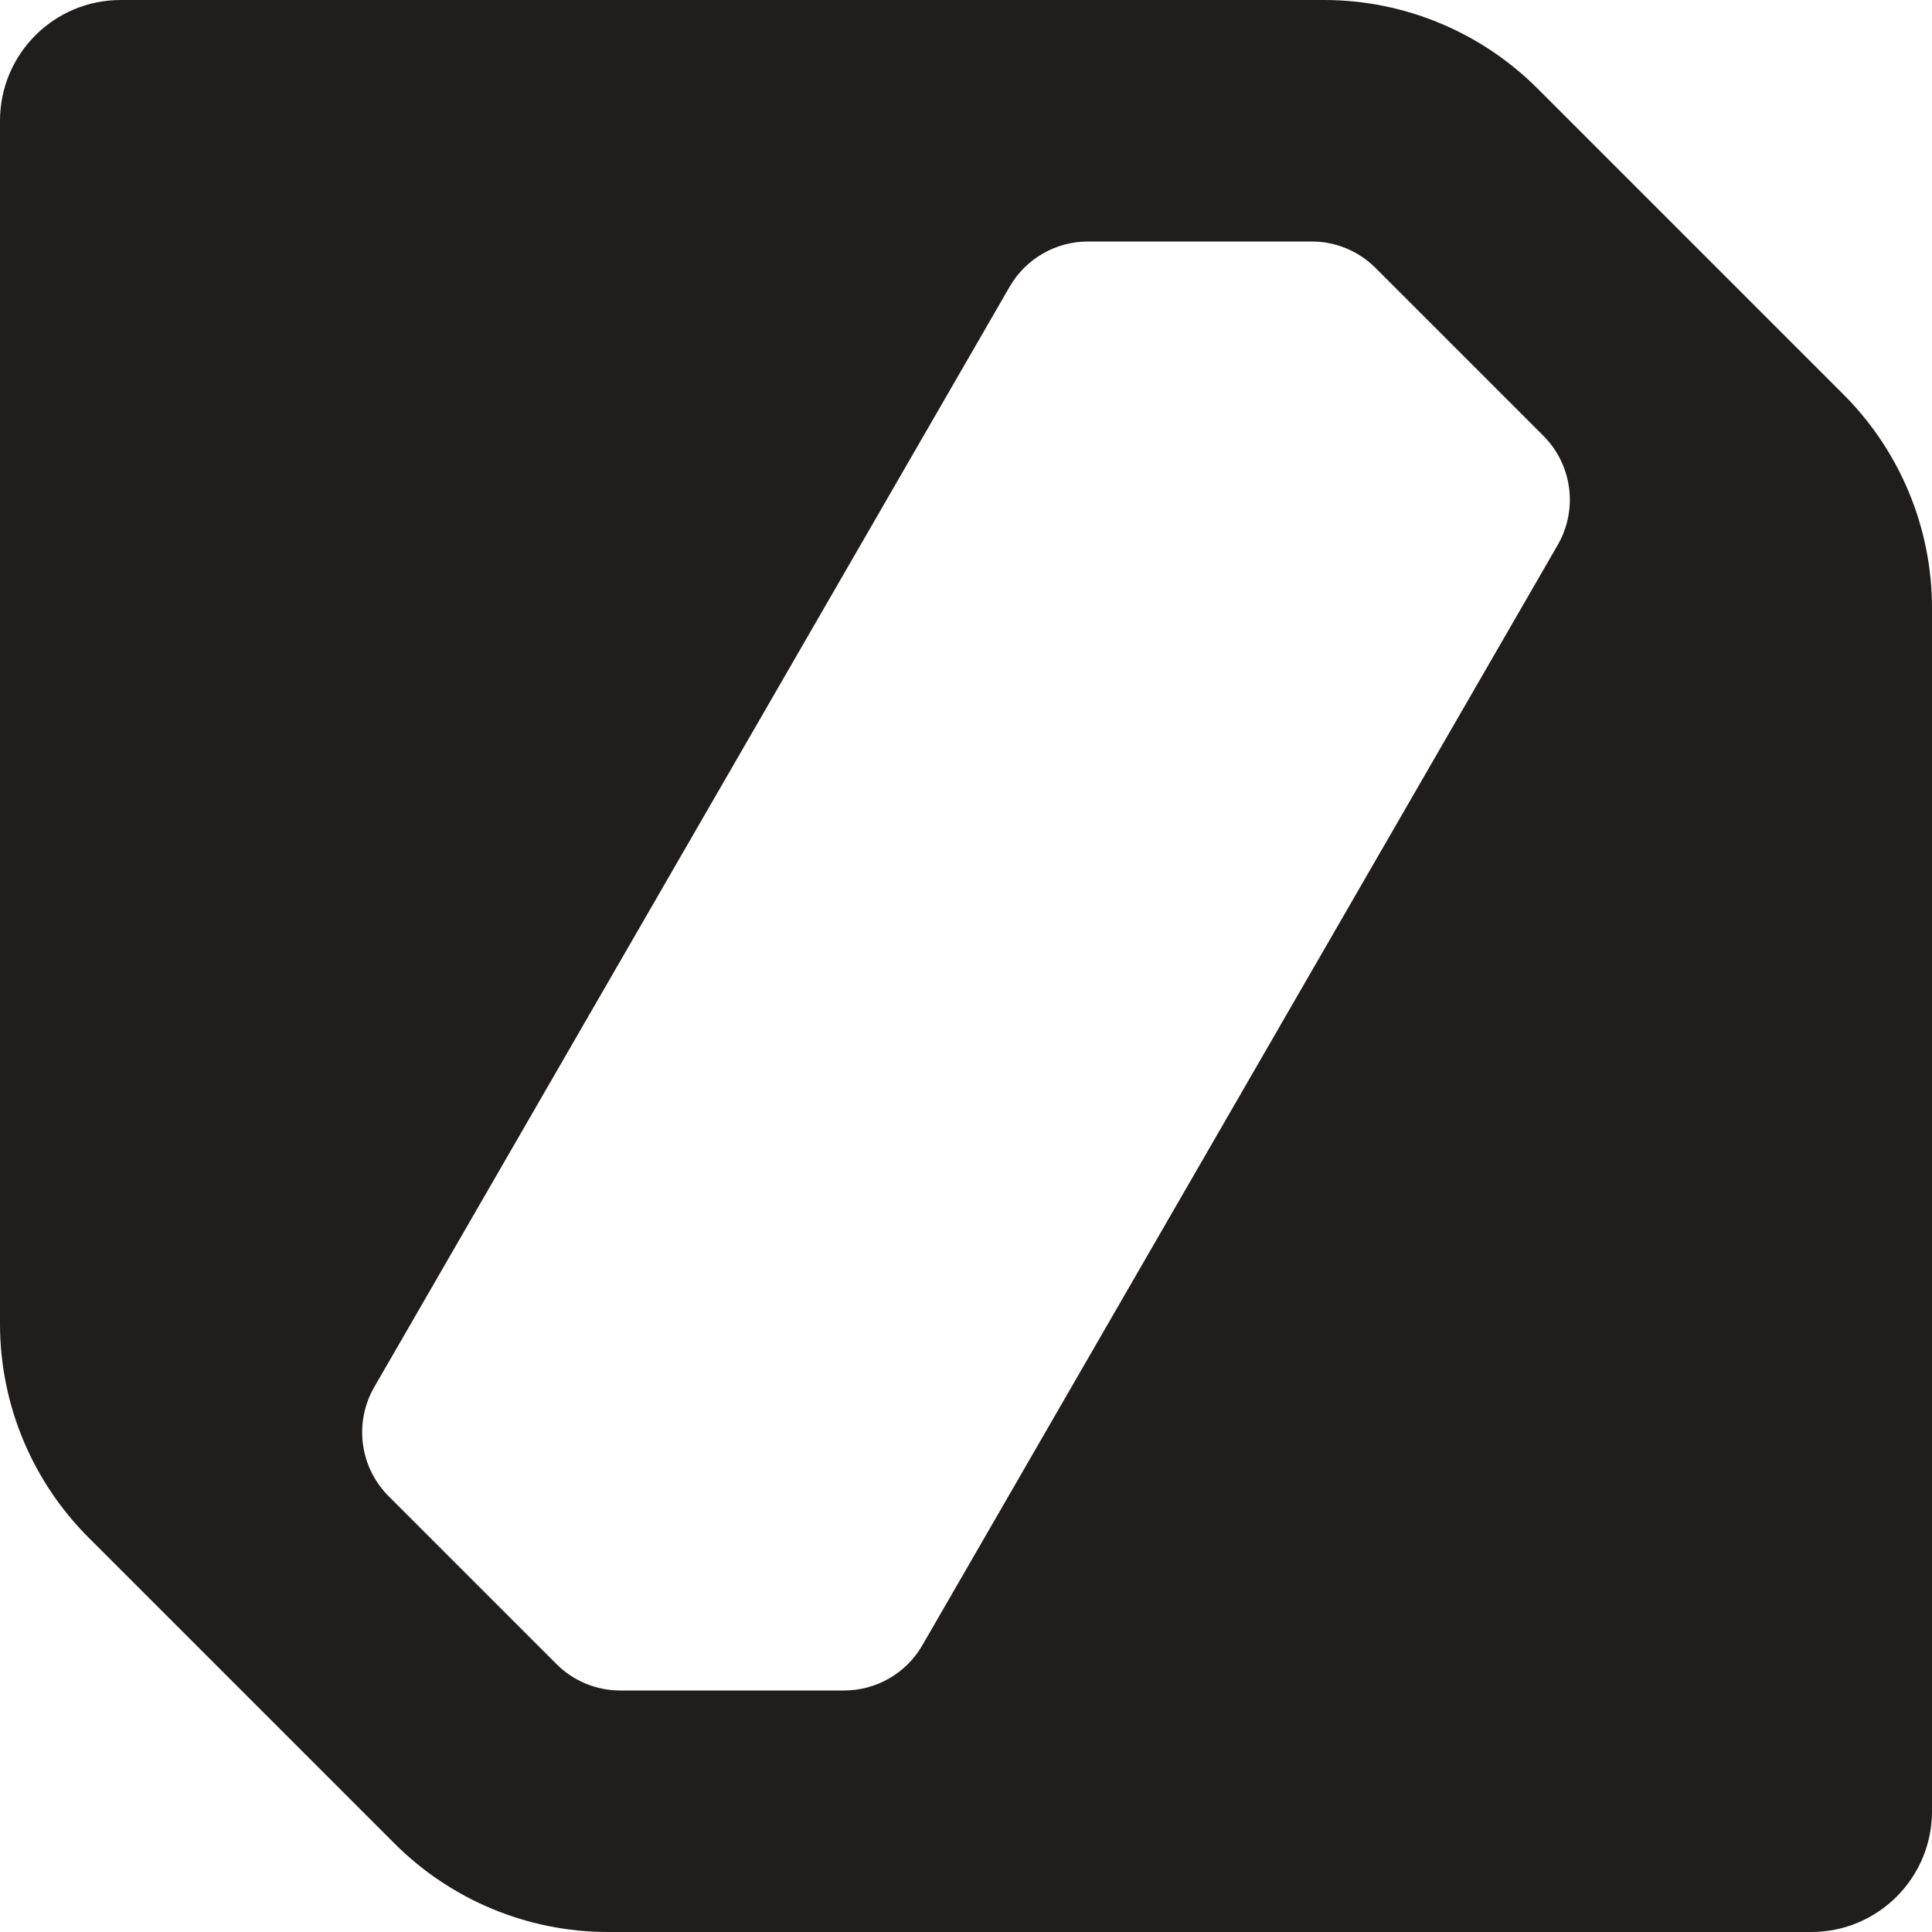
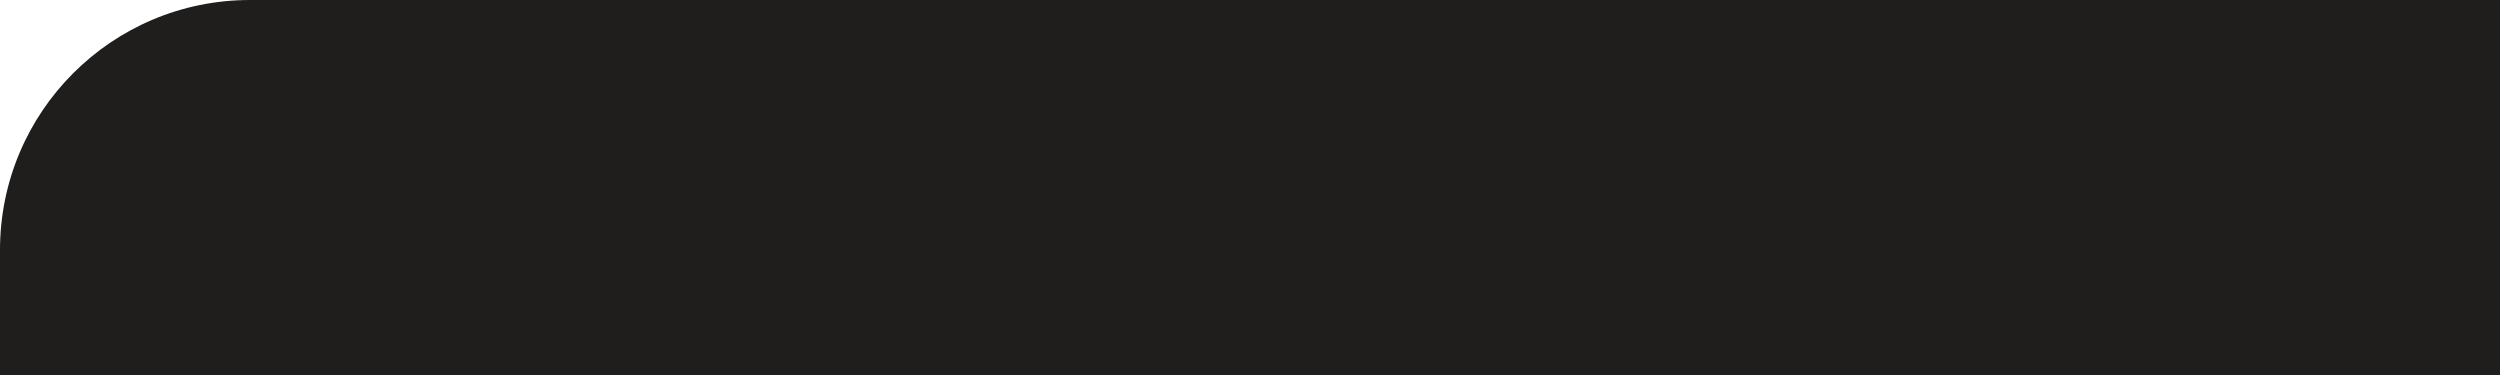
- <svg xmlns="http://www.w3.org/2000/svg" width="256" height="256" viewBox="0 0 256 256" fill="none">
+ <svg xmlns="http://www.w3.org/2000/svg" width="160" height="24" viewBox="0 0 160 24" fill="none">
  <path d="M244.28 52.28L203.72 11.72C196.22 4.22 186.04 0 175.44 0H16C7.16 0 0 7.16 0 16V175.44C0 186.04 4.22 196.22 11.72 203.72L52.28 244.28C59.78 251.78 69.96 256 80.56 256H240C248.84 256 256 248.84 256 240V80.56C256 69.96 251.78 59.78 244.28 52.28ZM206.4 72.22L122.22 218C120.08 221.72 116.12 224 111.82 224H82.2C79.02 224 75.96 222.74 73.72 220.48L51.5 198.26C47.66 194.42 46.88 188.48 49.6 183.78L133.78 38C135.92 34.28 139.88 32 144.18 32H173.8C176.98 32 180.04 33.26 182.28 35.52L204.5 57.74C208.34 61.58 209.12 67.52 206.4 72.22Z" fill="#201E1D" />
</svg>
